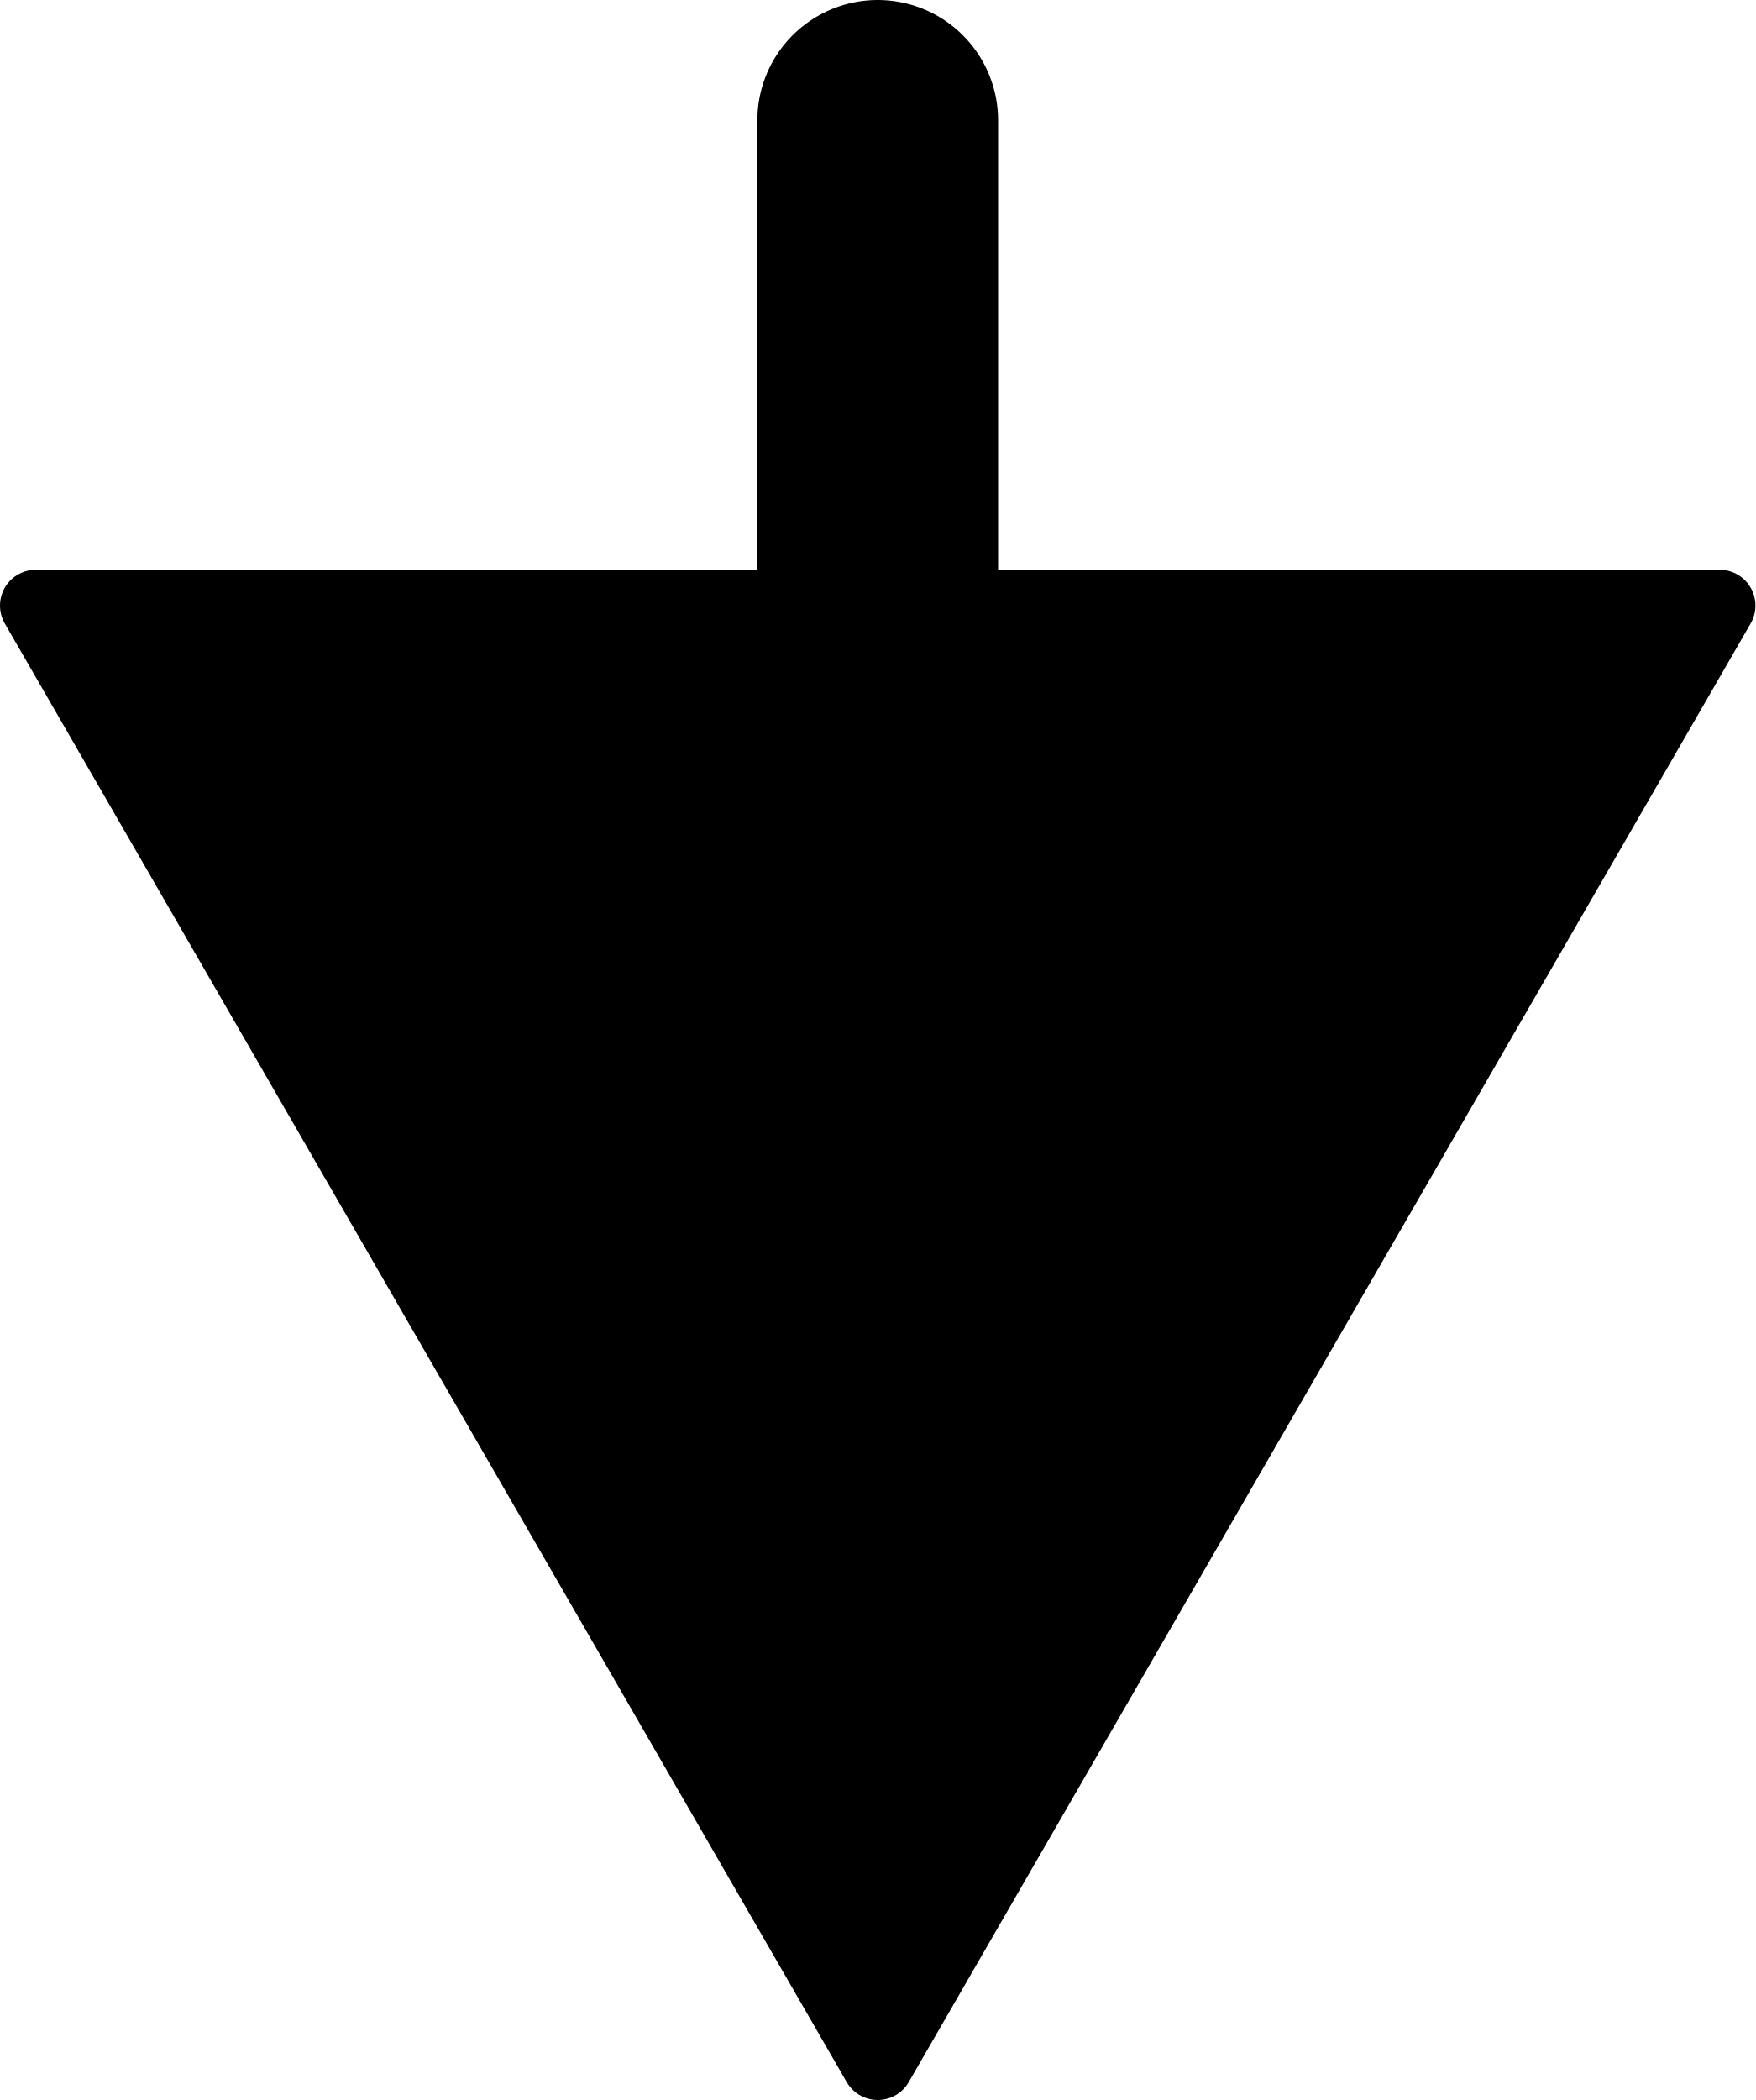
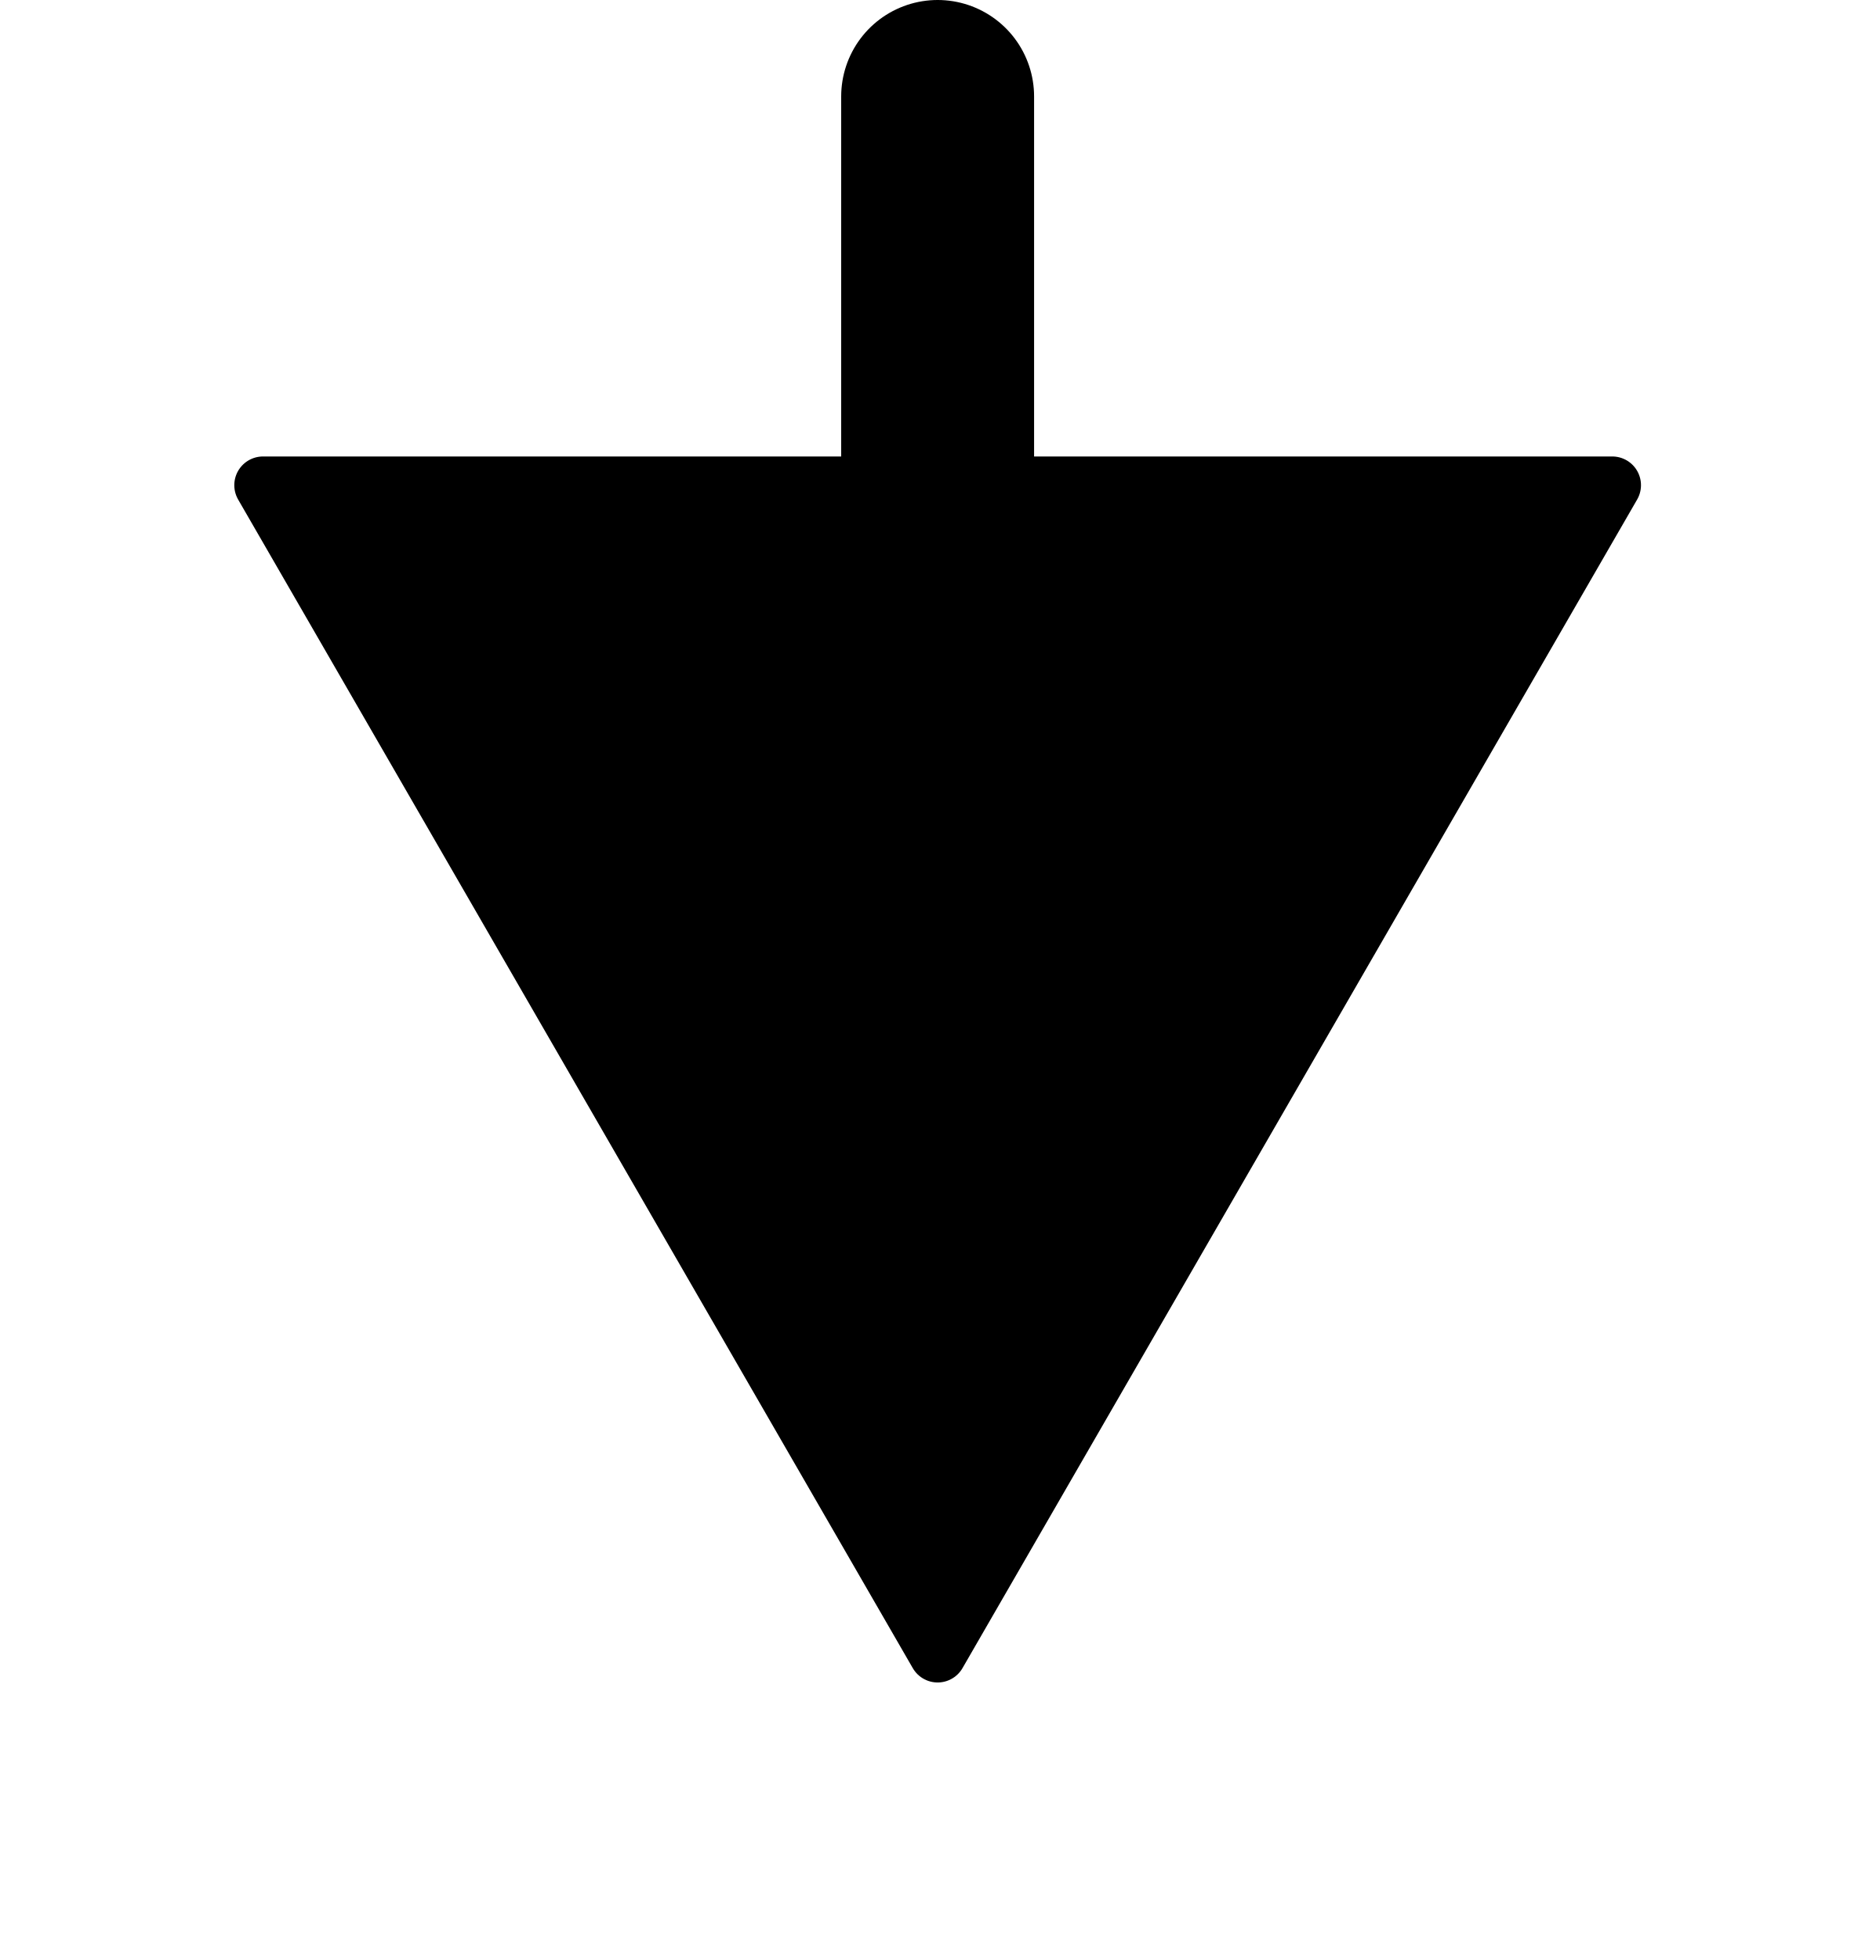
- <svg xmlns="http://www.w3.org/2000/svg" width="122.51mm" height="146.519mm" viewBox="0 0 122.51 146.519" version="1.1" id="svg1">
+ <svg xmlns="http://www.w3.org/2000/svg" width="163.319mm" height="170.688mm" viewBox="0 0 163.319 170.688" version="1.1" id="svg1">
  <defs id="defs1" />
-   <g id="layer1" transform="translate(-43.92083,-75.14167)">
-     <g id="g3" transform="translate(3.452857,-77.8387)">
+   <g id="layer1" transform="translate(21.69586,-129.1167)">
+     <g id="g3" transform="translate(-41.75919,-23.86371)">
      <path style="fill:#000000;stroke:#000000;stroke-width:5;stroke-linecap:round;stroke-linejoin:round" d="M 42.968,195.233 101.723,297 160.478,195.233 H 42.968" id="path2-1-2" />
      <path style="fill:none;stroke:#000000;stroke-width:16.8;stroke-linecap:round;stroke-linejoin:round;stroke-dasharray:none" d="M 101.723,195.233 V 161.38" id="path2-9-4" />
    </g>
  </g>
</svg>
